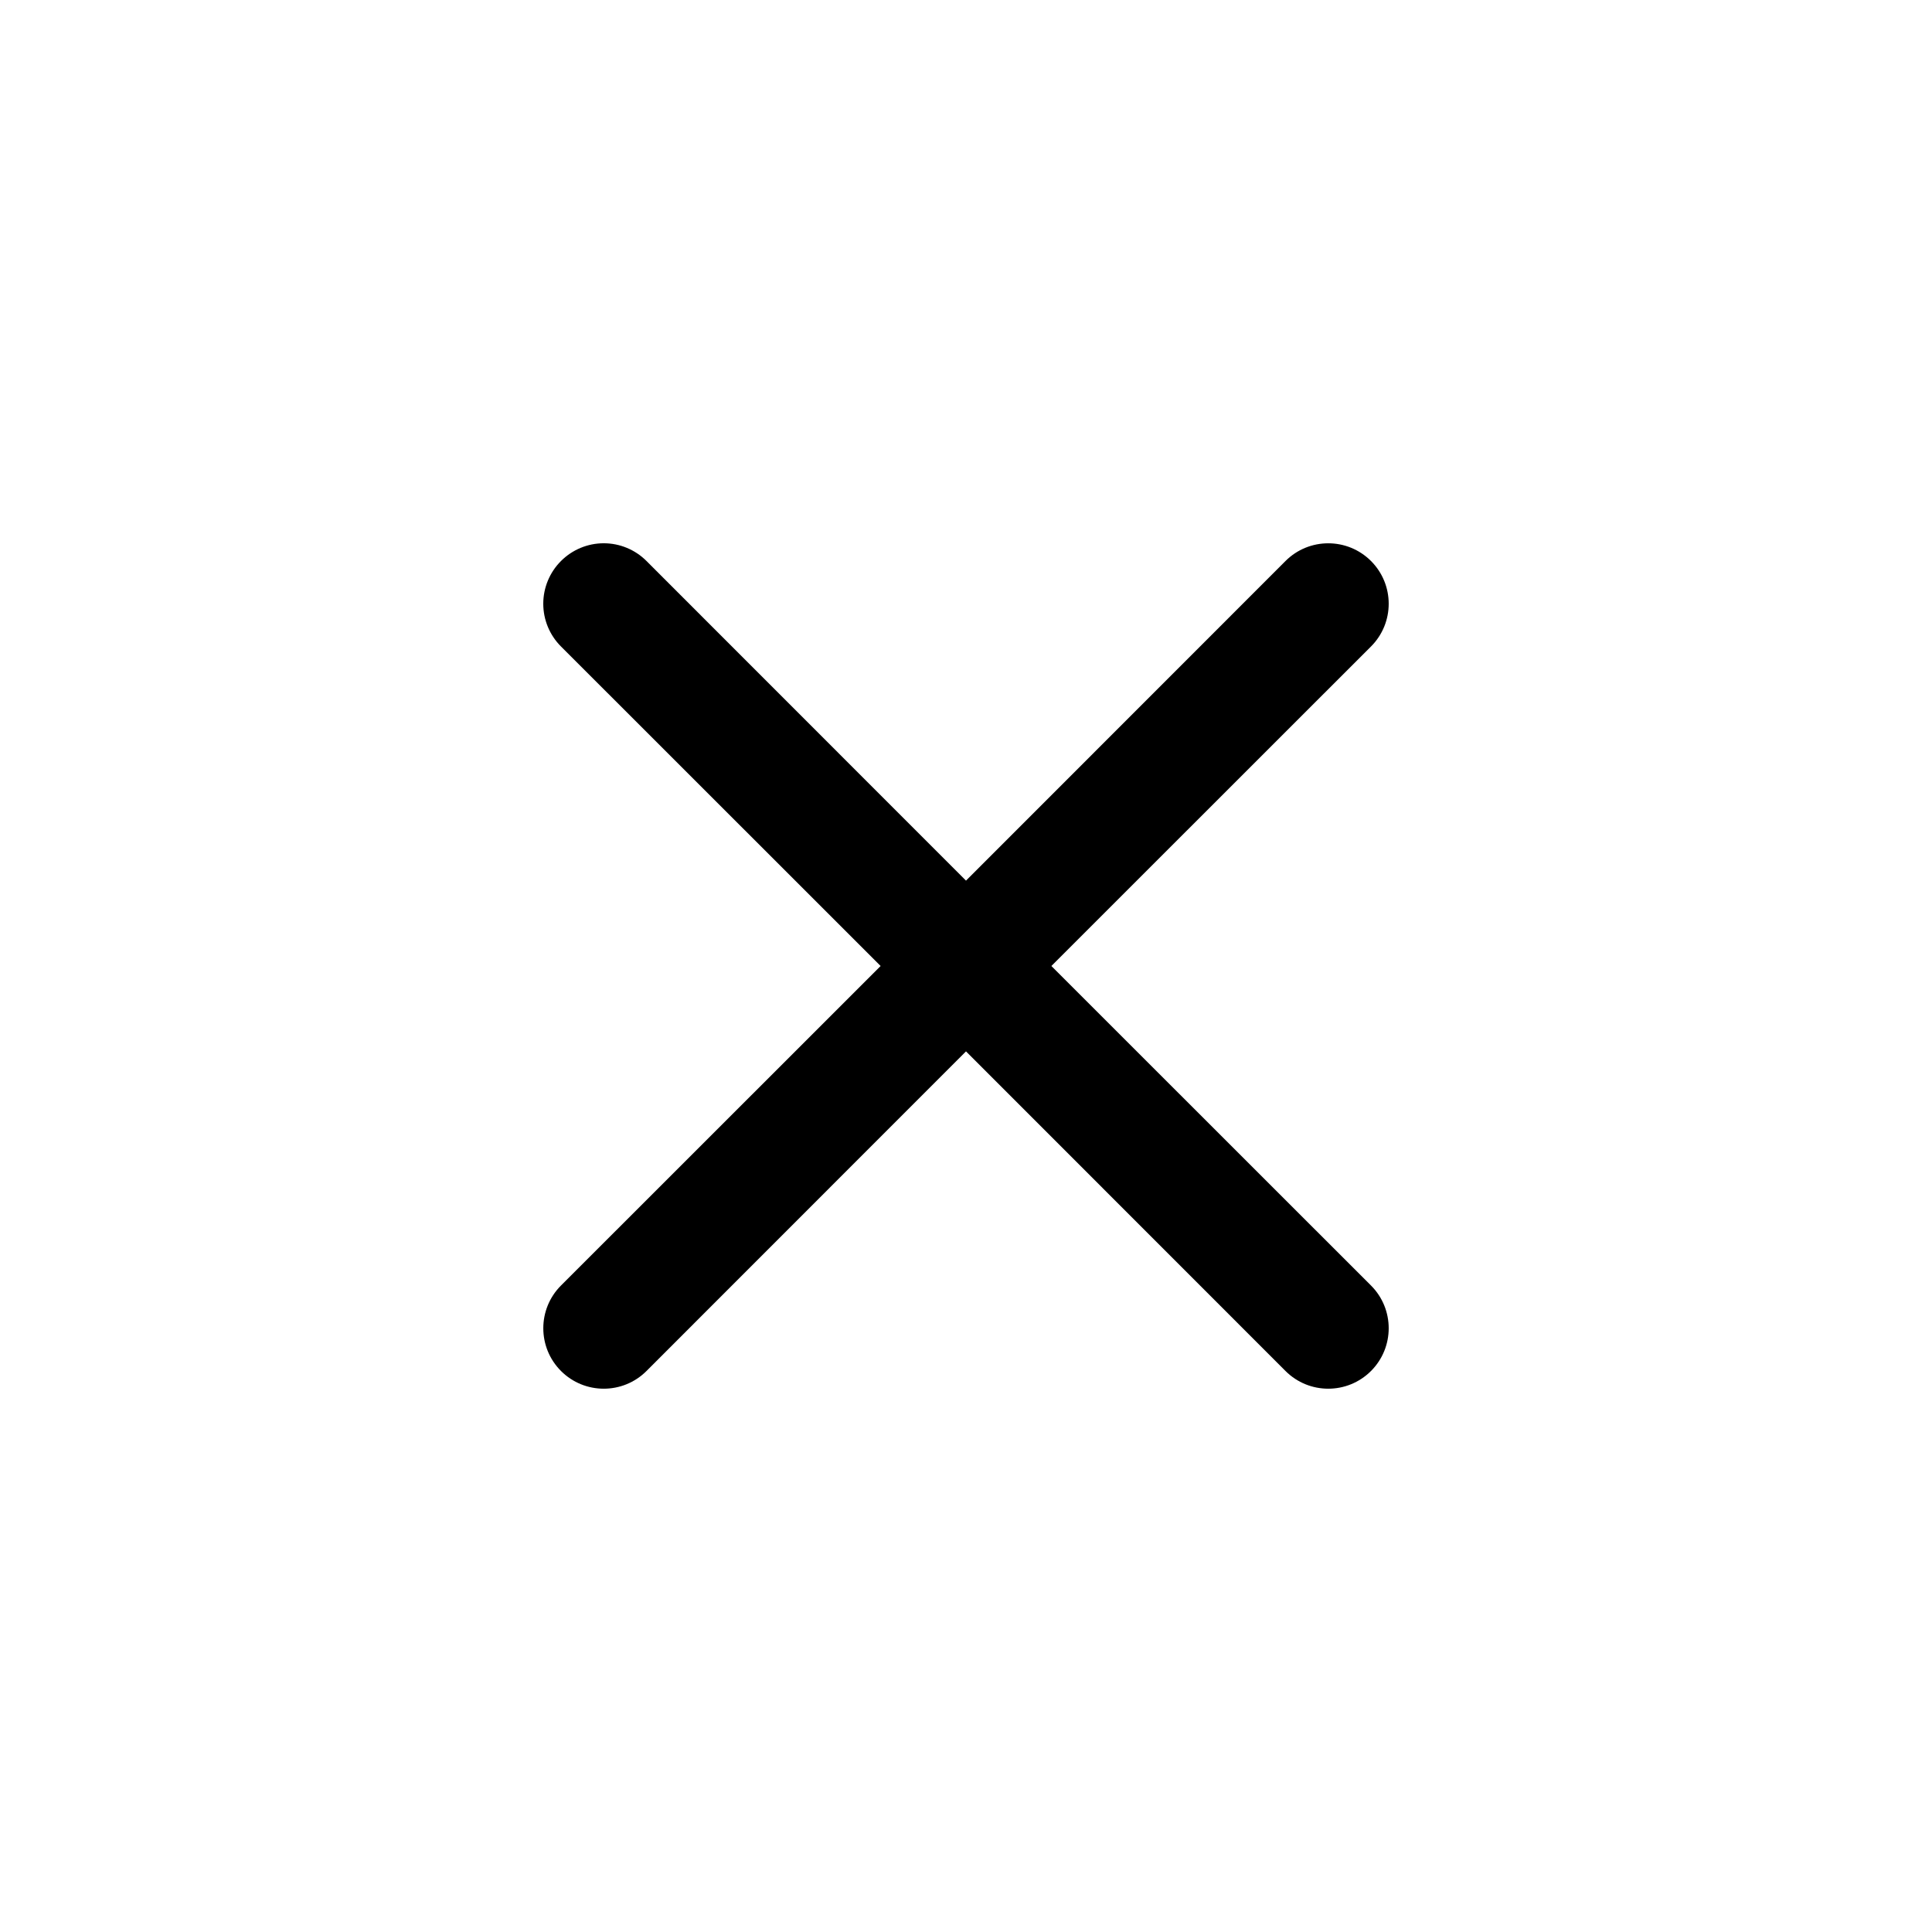
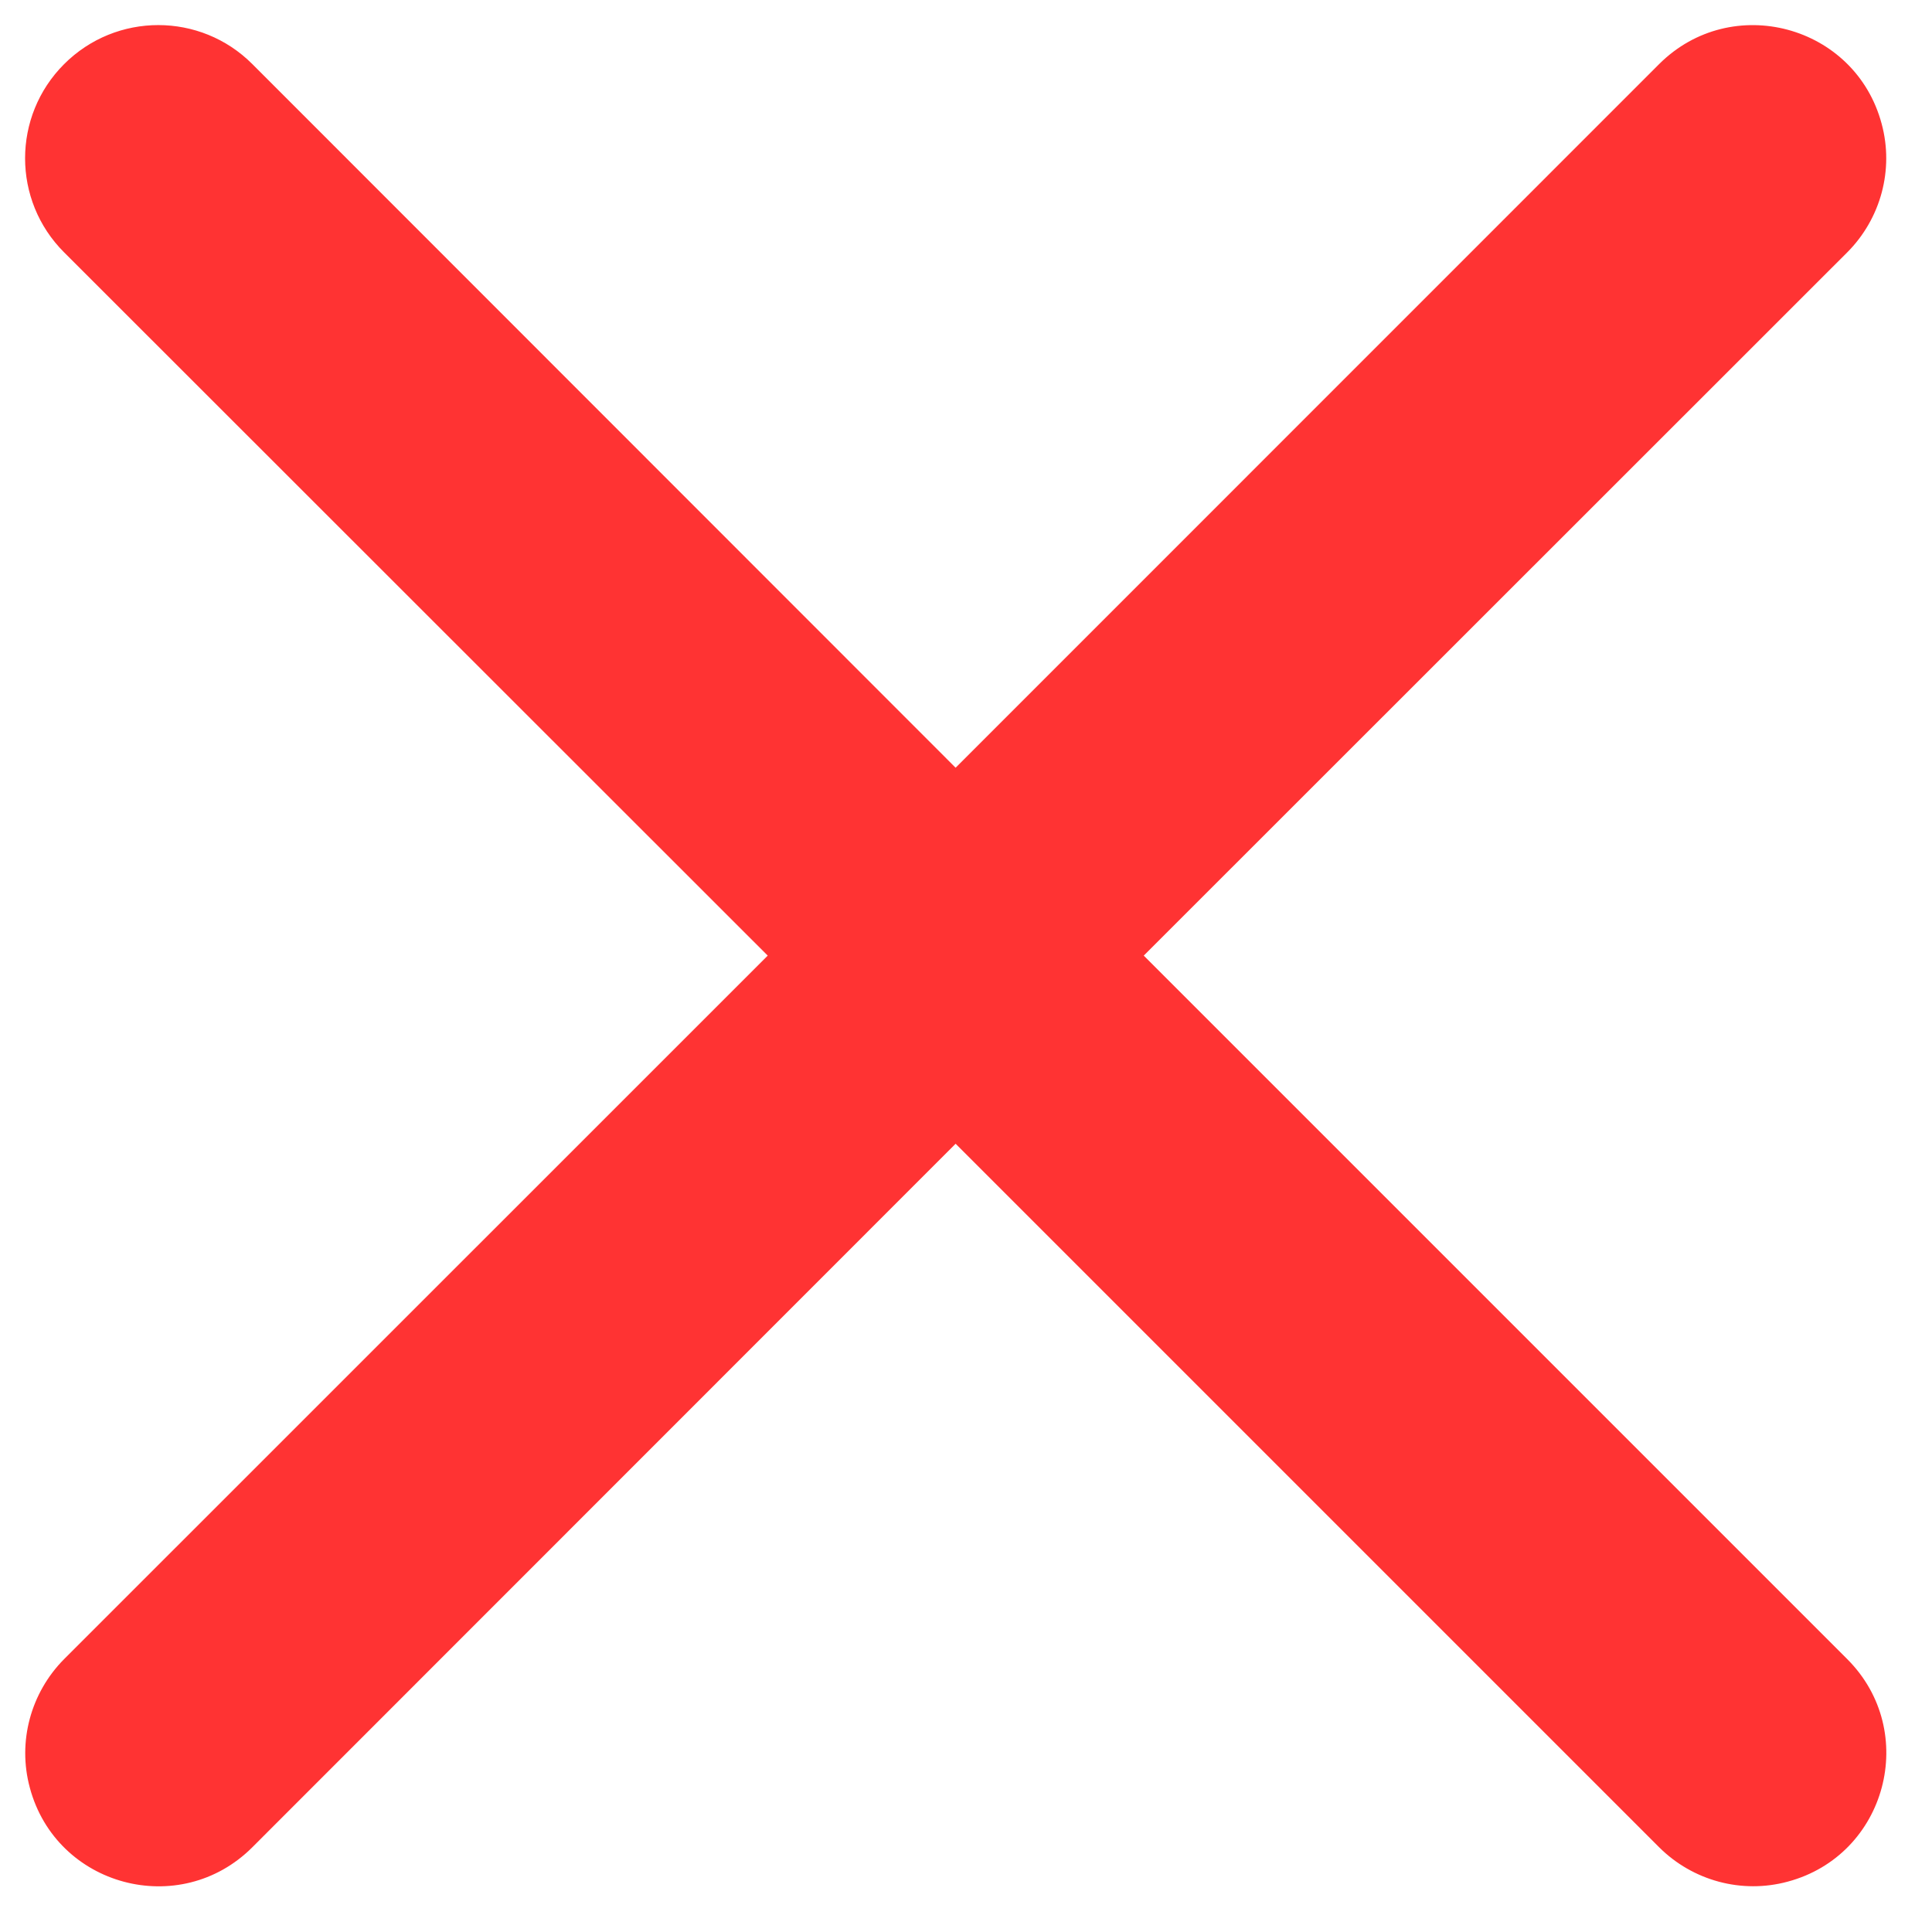
<svg xmlns="http://www.w3.org/2000/svg" width="16" height="16" fill="currentColor" class="bi bi-x" viewBox="0 0 16 16">
-   <path d="M4.646 4.646a.5.5 0 0 1 .708 0L8 7.293l2.646-2.647a.5.5 0 0 1 .708.708L8.707 8l2.647 2.646a.5.5 0 0 1-.708.708L8 8.707l-2.646 2.647a.5.5 0 0 1-.708-.708L7.293 8 4.646 5.354a.5.5 0 0 1 0-.708z" />
+   <path d="M 0.531 0.531 C 0.962 0.1 1.66 0.1 2.09 0.531 L 7.914 6.358 L 13.74 0.531 C 14.34 -0.068 15.364 0.206 15.583 1.025 C 15.686 1.405 15.576 1.811 15.298 2.09 L 9.472 7.914 L 15.298 13.74 C 15.898 14.34 15.624 15.364 14.805 15.583 C 14.425 15.686 14.019 15.576 13.74 15.298 L 7.914 9.472 L 2.09 15.298 C 1.49 15.898 0.466 15.624 0.247 14.805 C 0.144 14.425 0.254 14.019 0.531 13.74 L 6.358 7.914 L 0.531 2.09 C 0.1 1.66 0.1 0.962 0.531 0.531 Z" style="fill: rgba(255, 0, 0, 0.8);" />
</svg>
